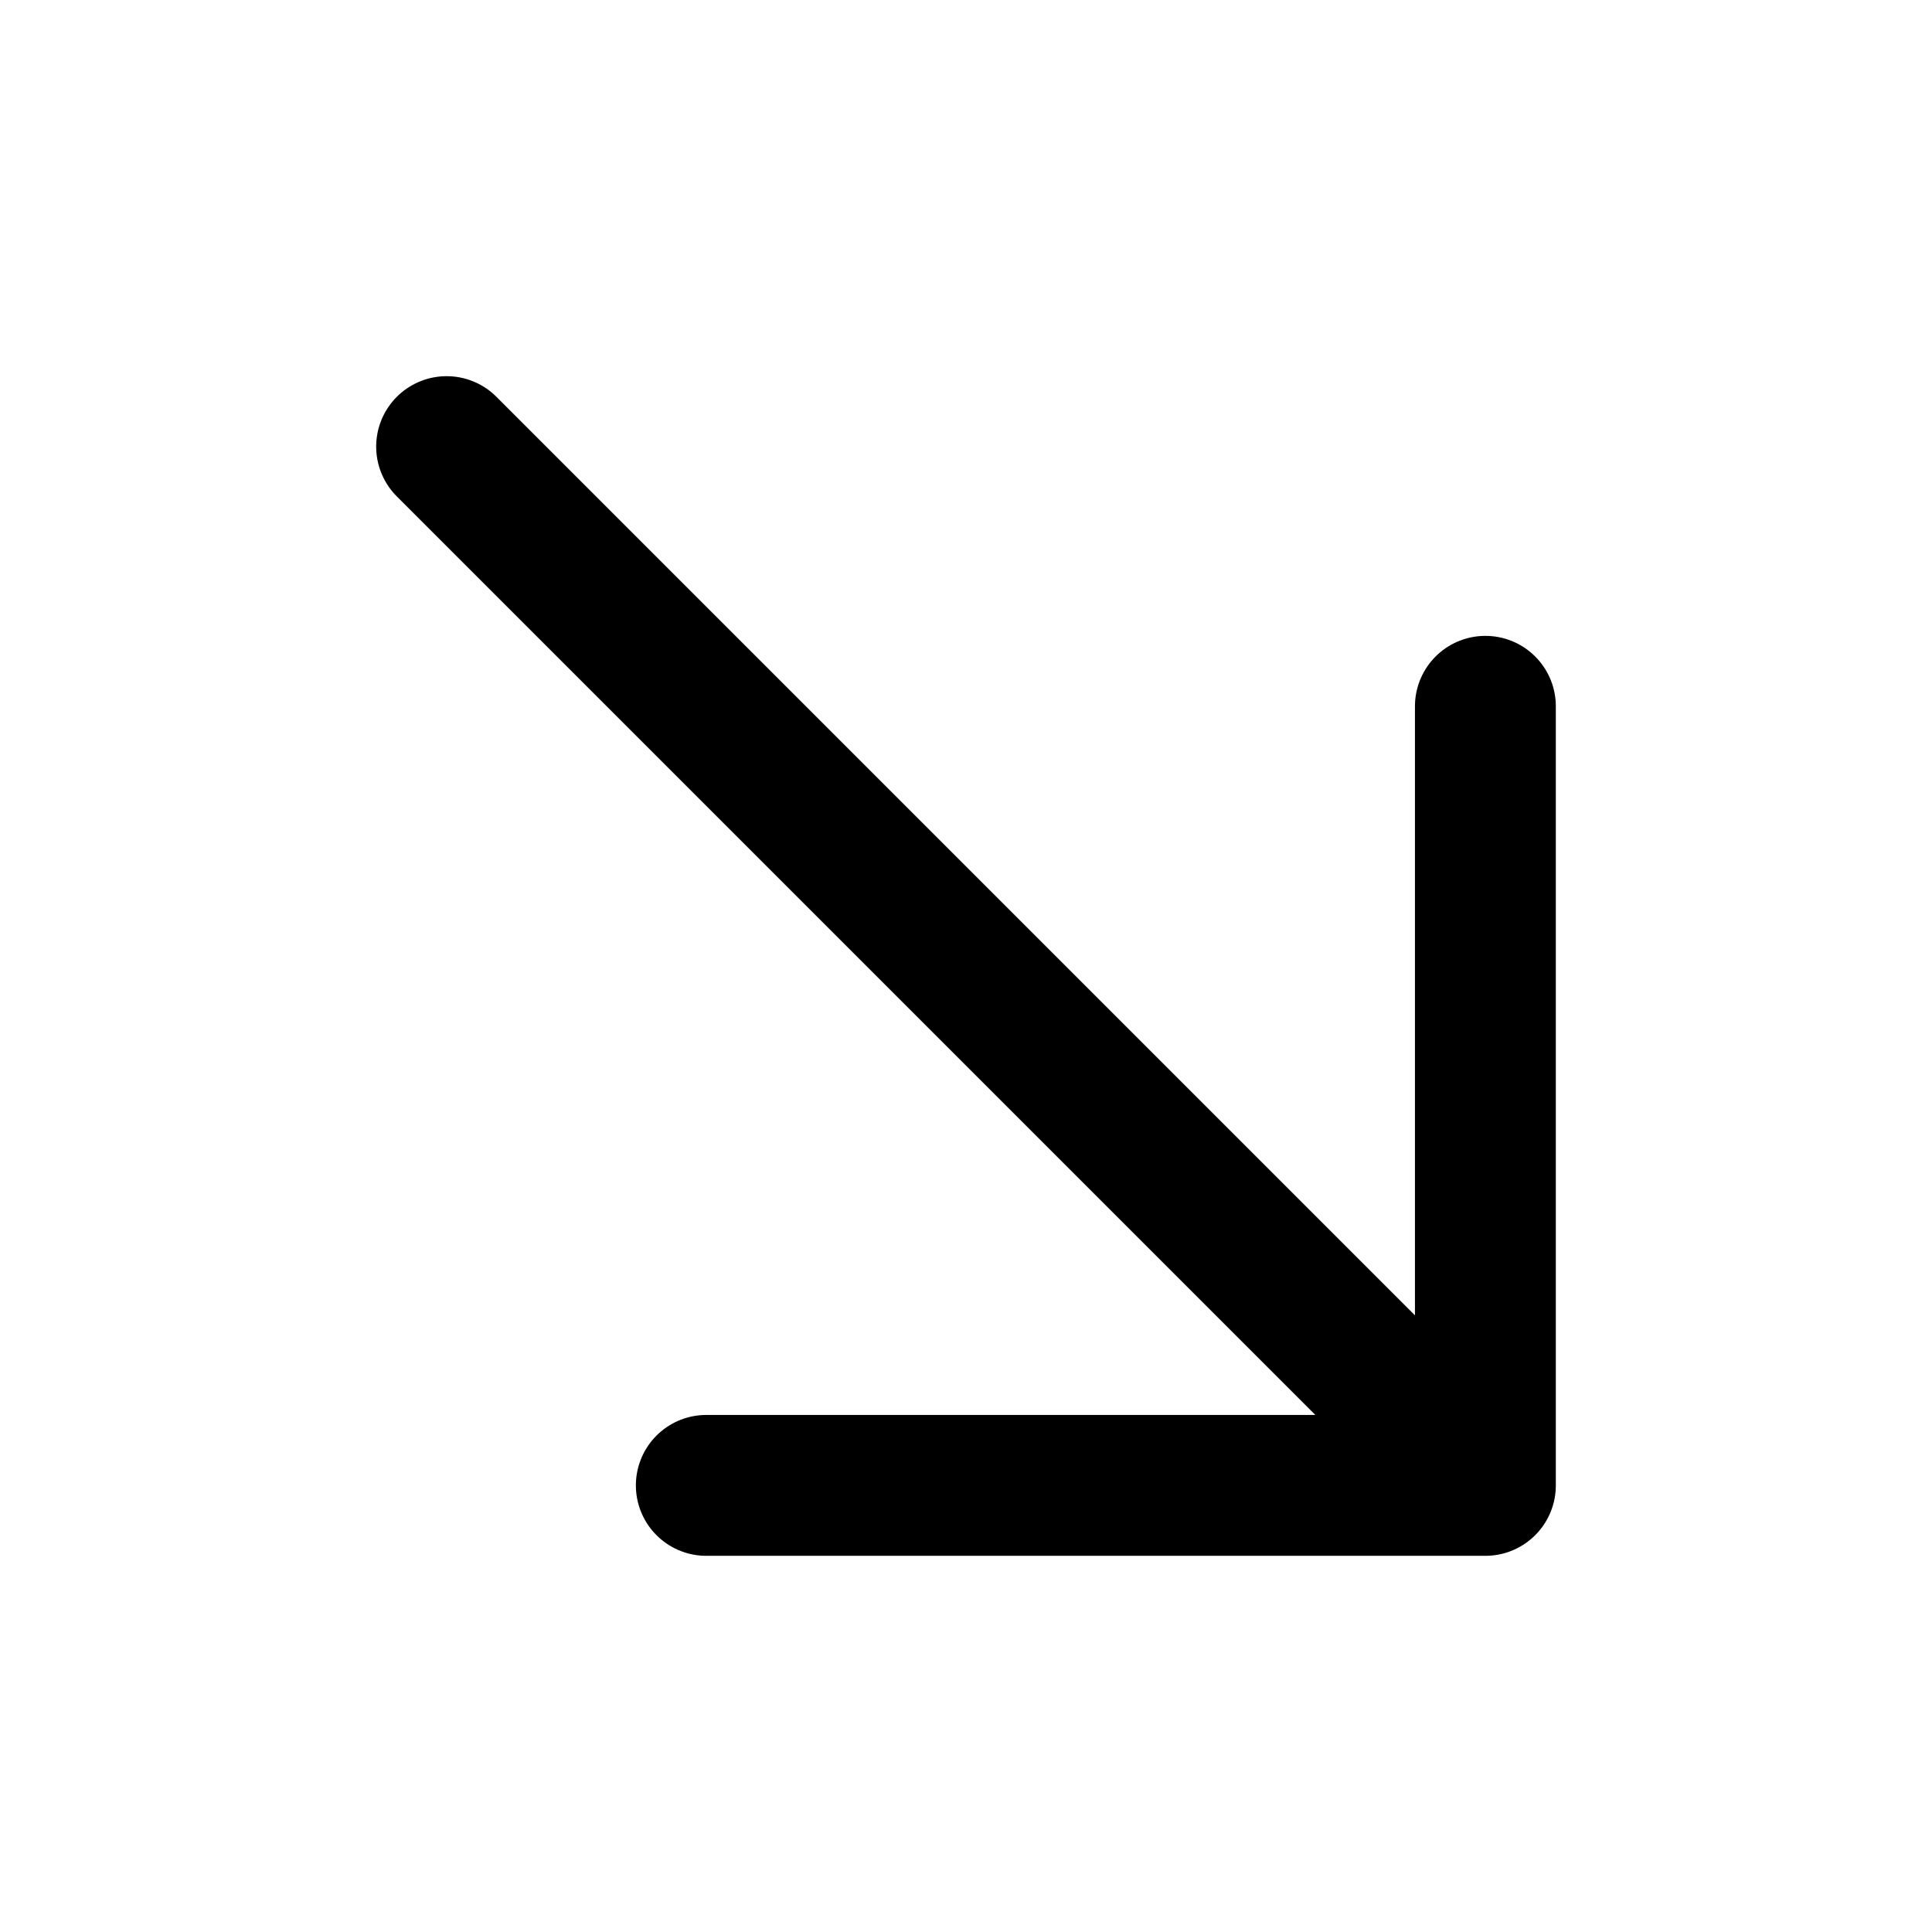
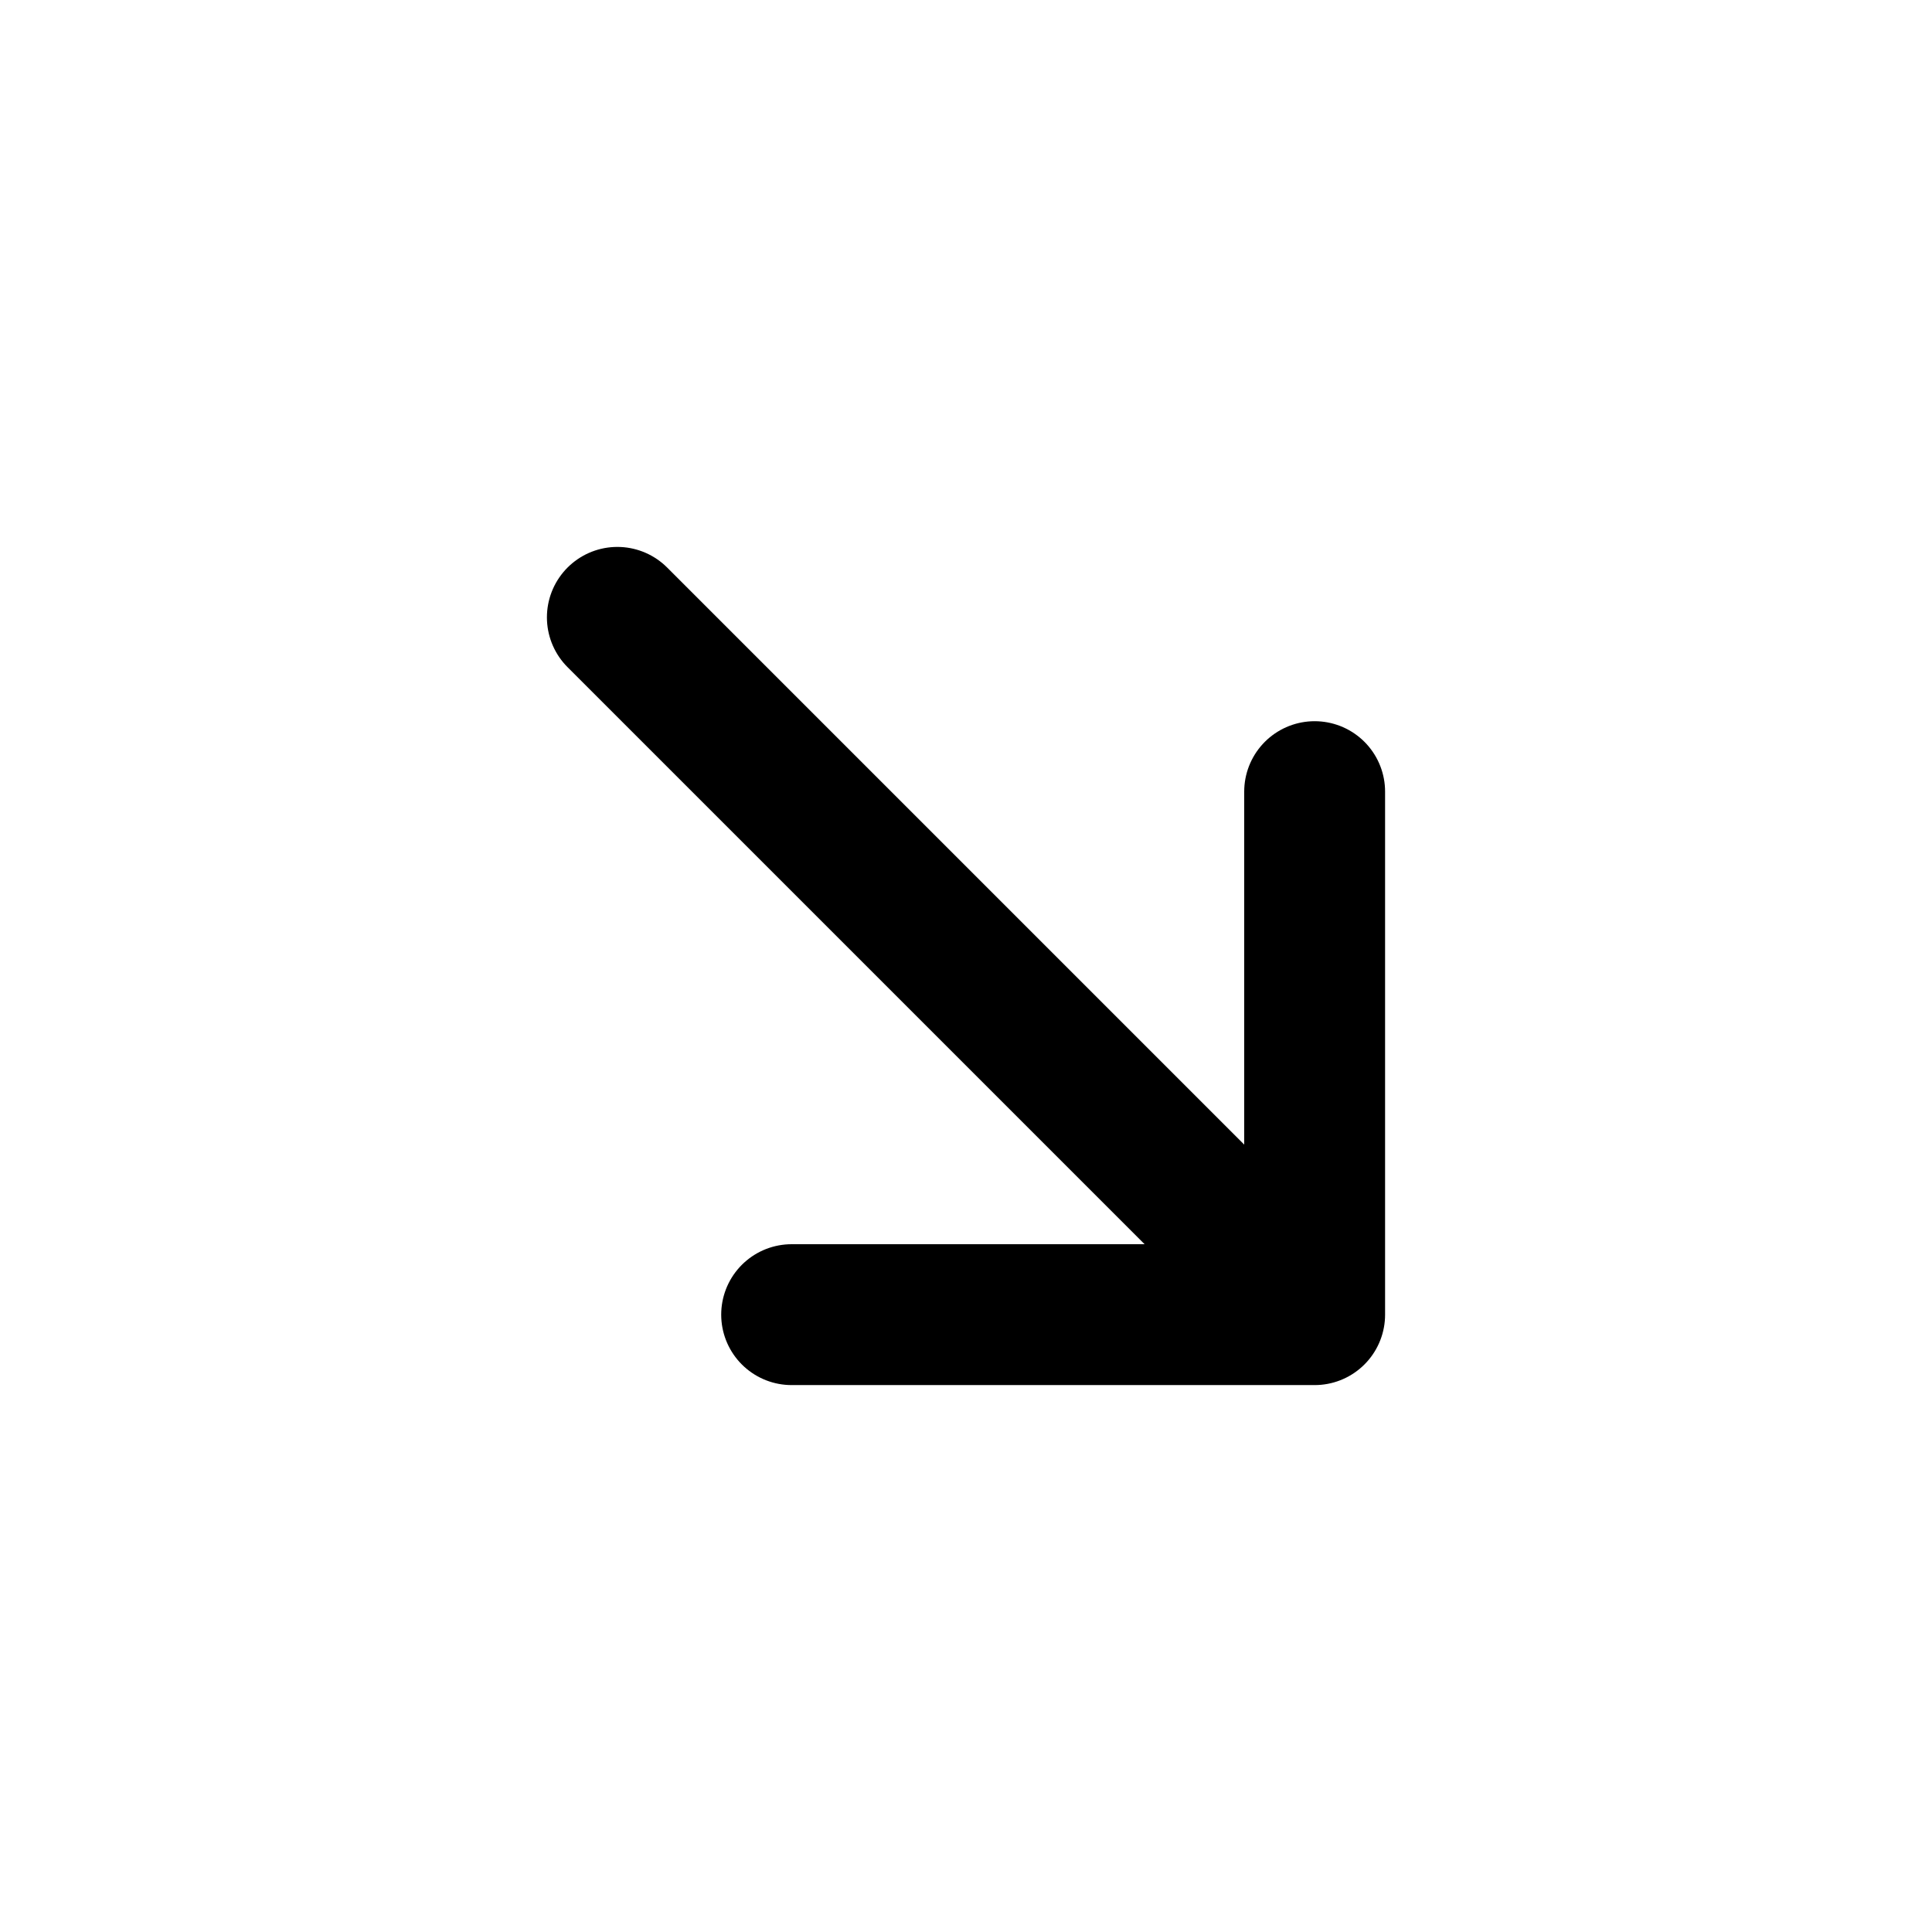
<svg xmlns="http://www.w3.org/2000/svg" viewBox="0 0 24 24" fill="none" stroke="currentColor" stroke-width="1.75" stroke-linecap="round" stroke-linejoin="round">
  <g data-part="body">
-     <path d="M5.548 5.548 L18.452 18.452 M18.452 8.774 L18.452 18.452 L8.774 18.452" />
+     <path d="M7.669 7.669 L16.331 16.331 M16.331 9.834 L16.331 16.331 L9.834 16.331" />
  </g>
</svg>
